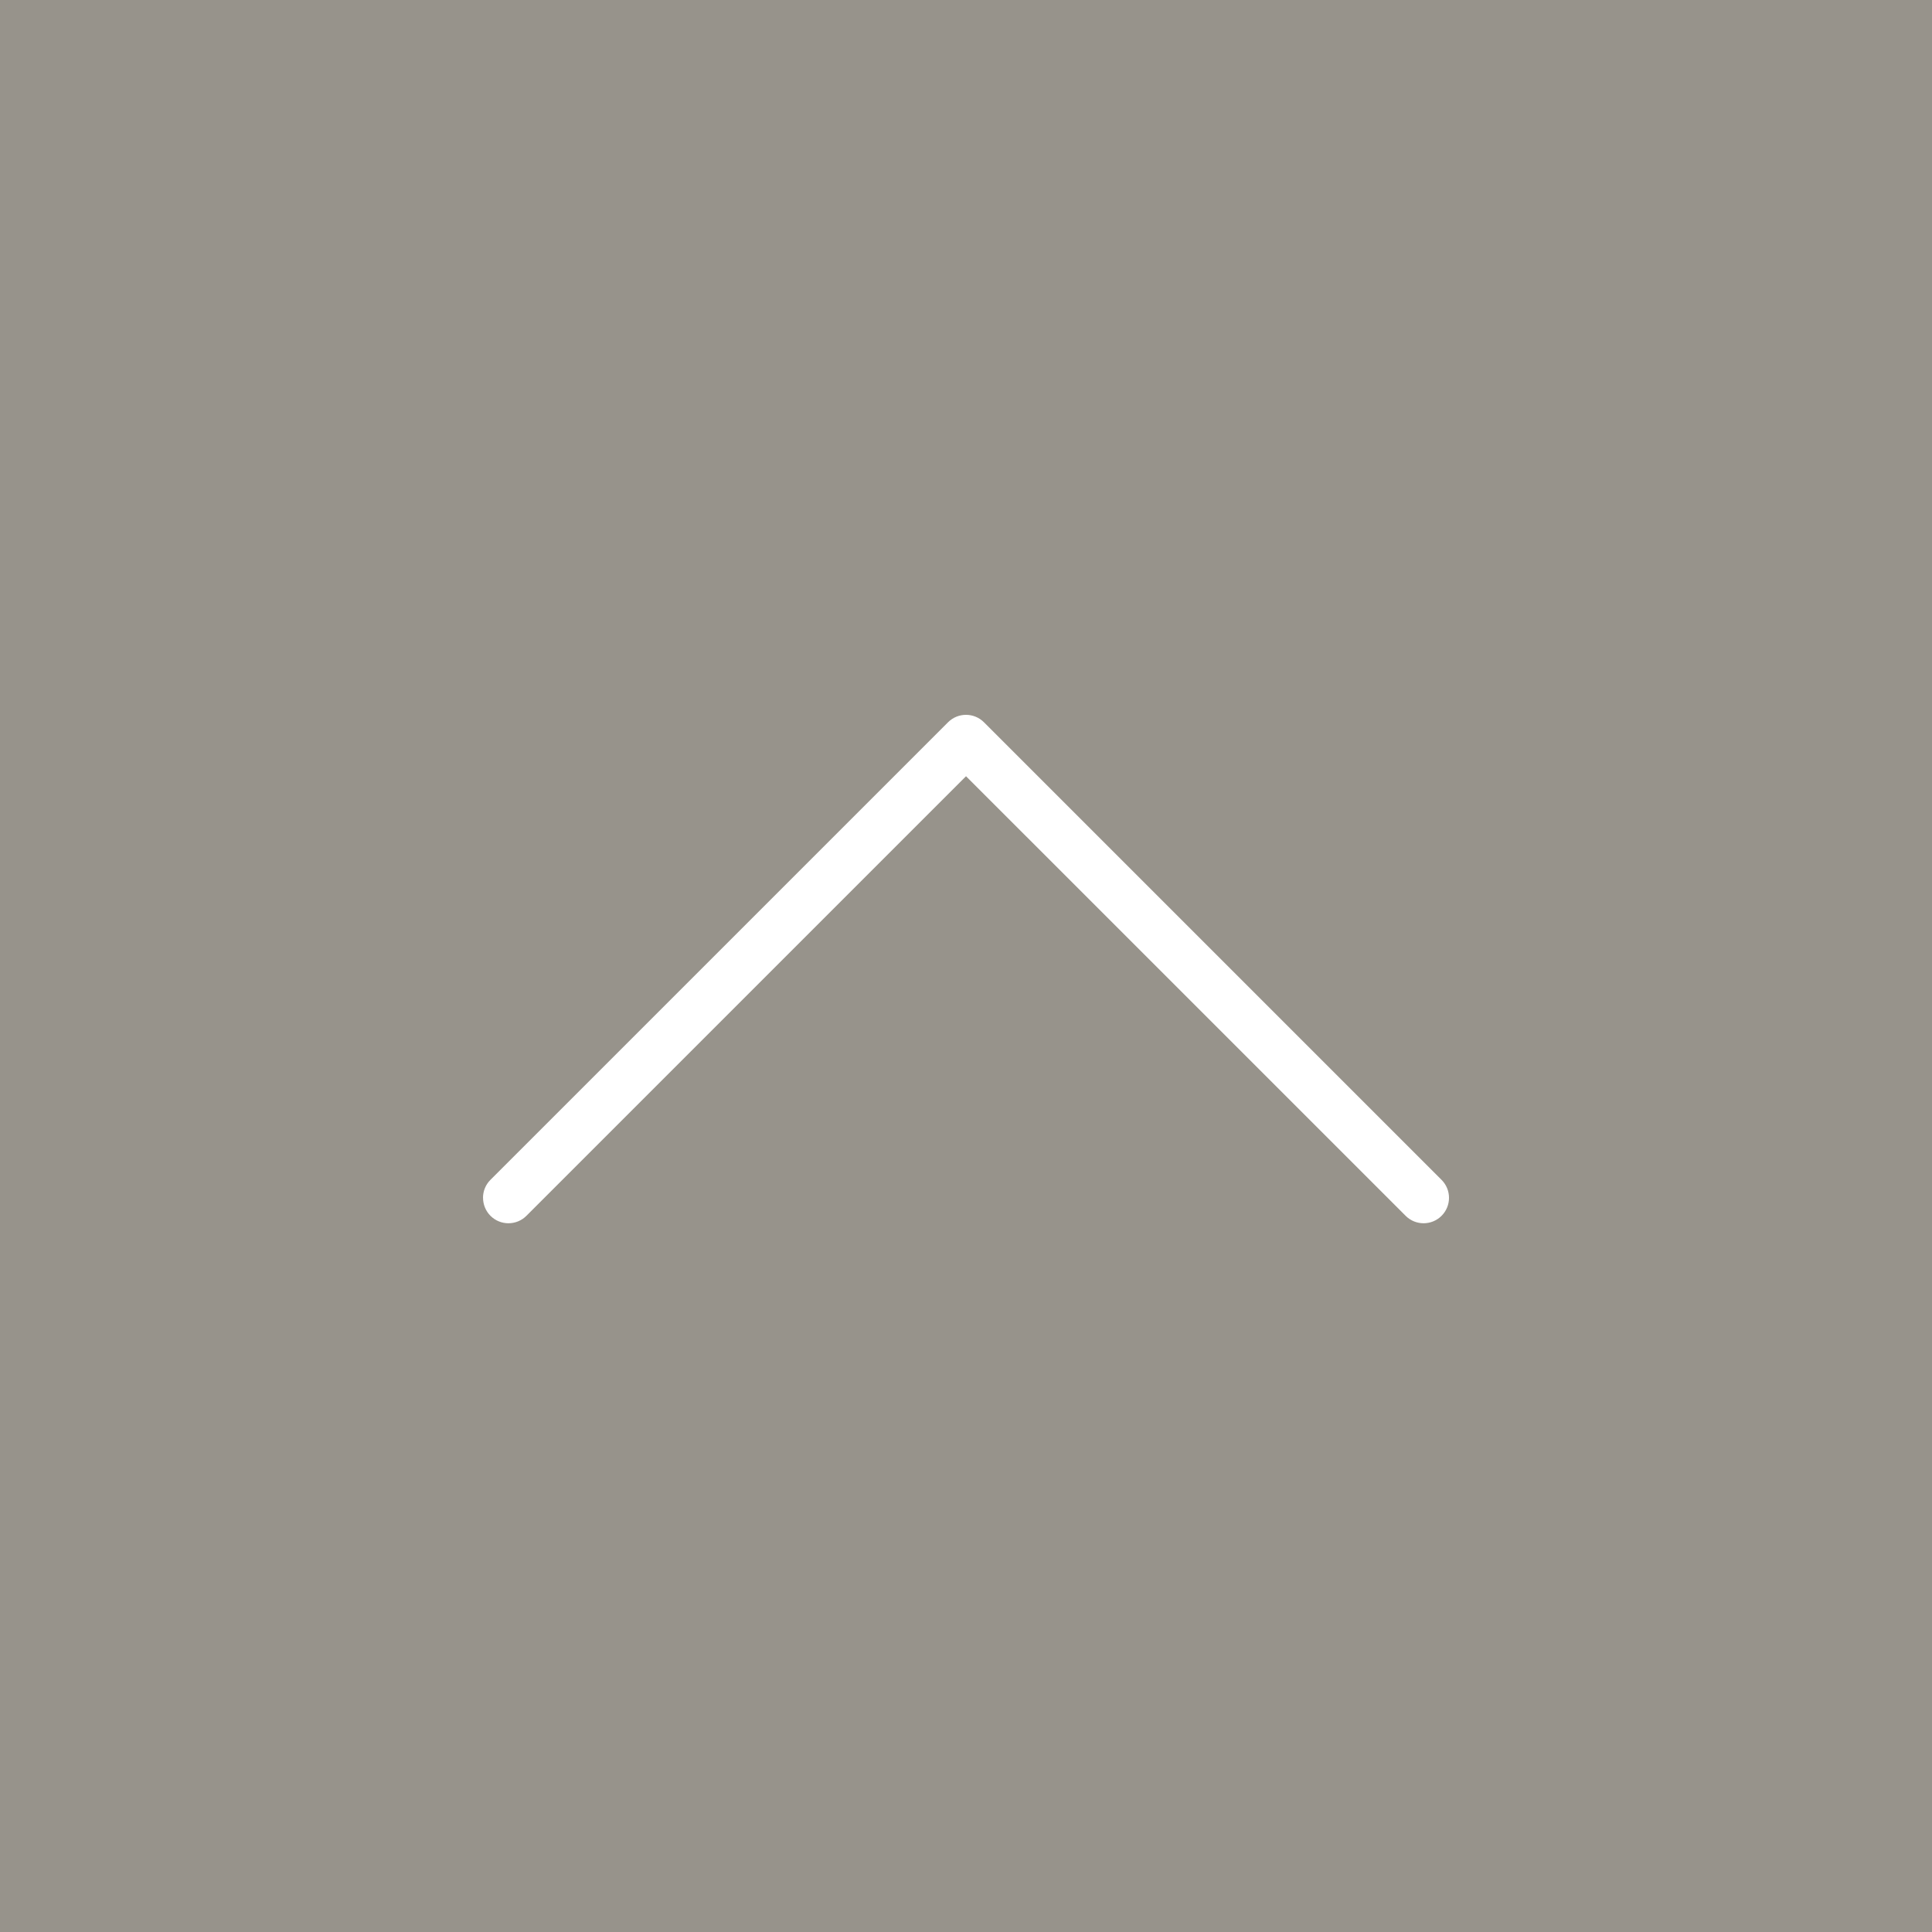
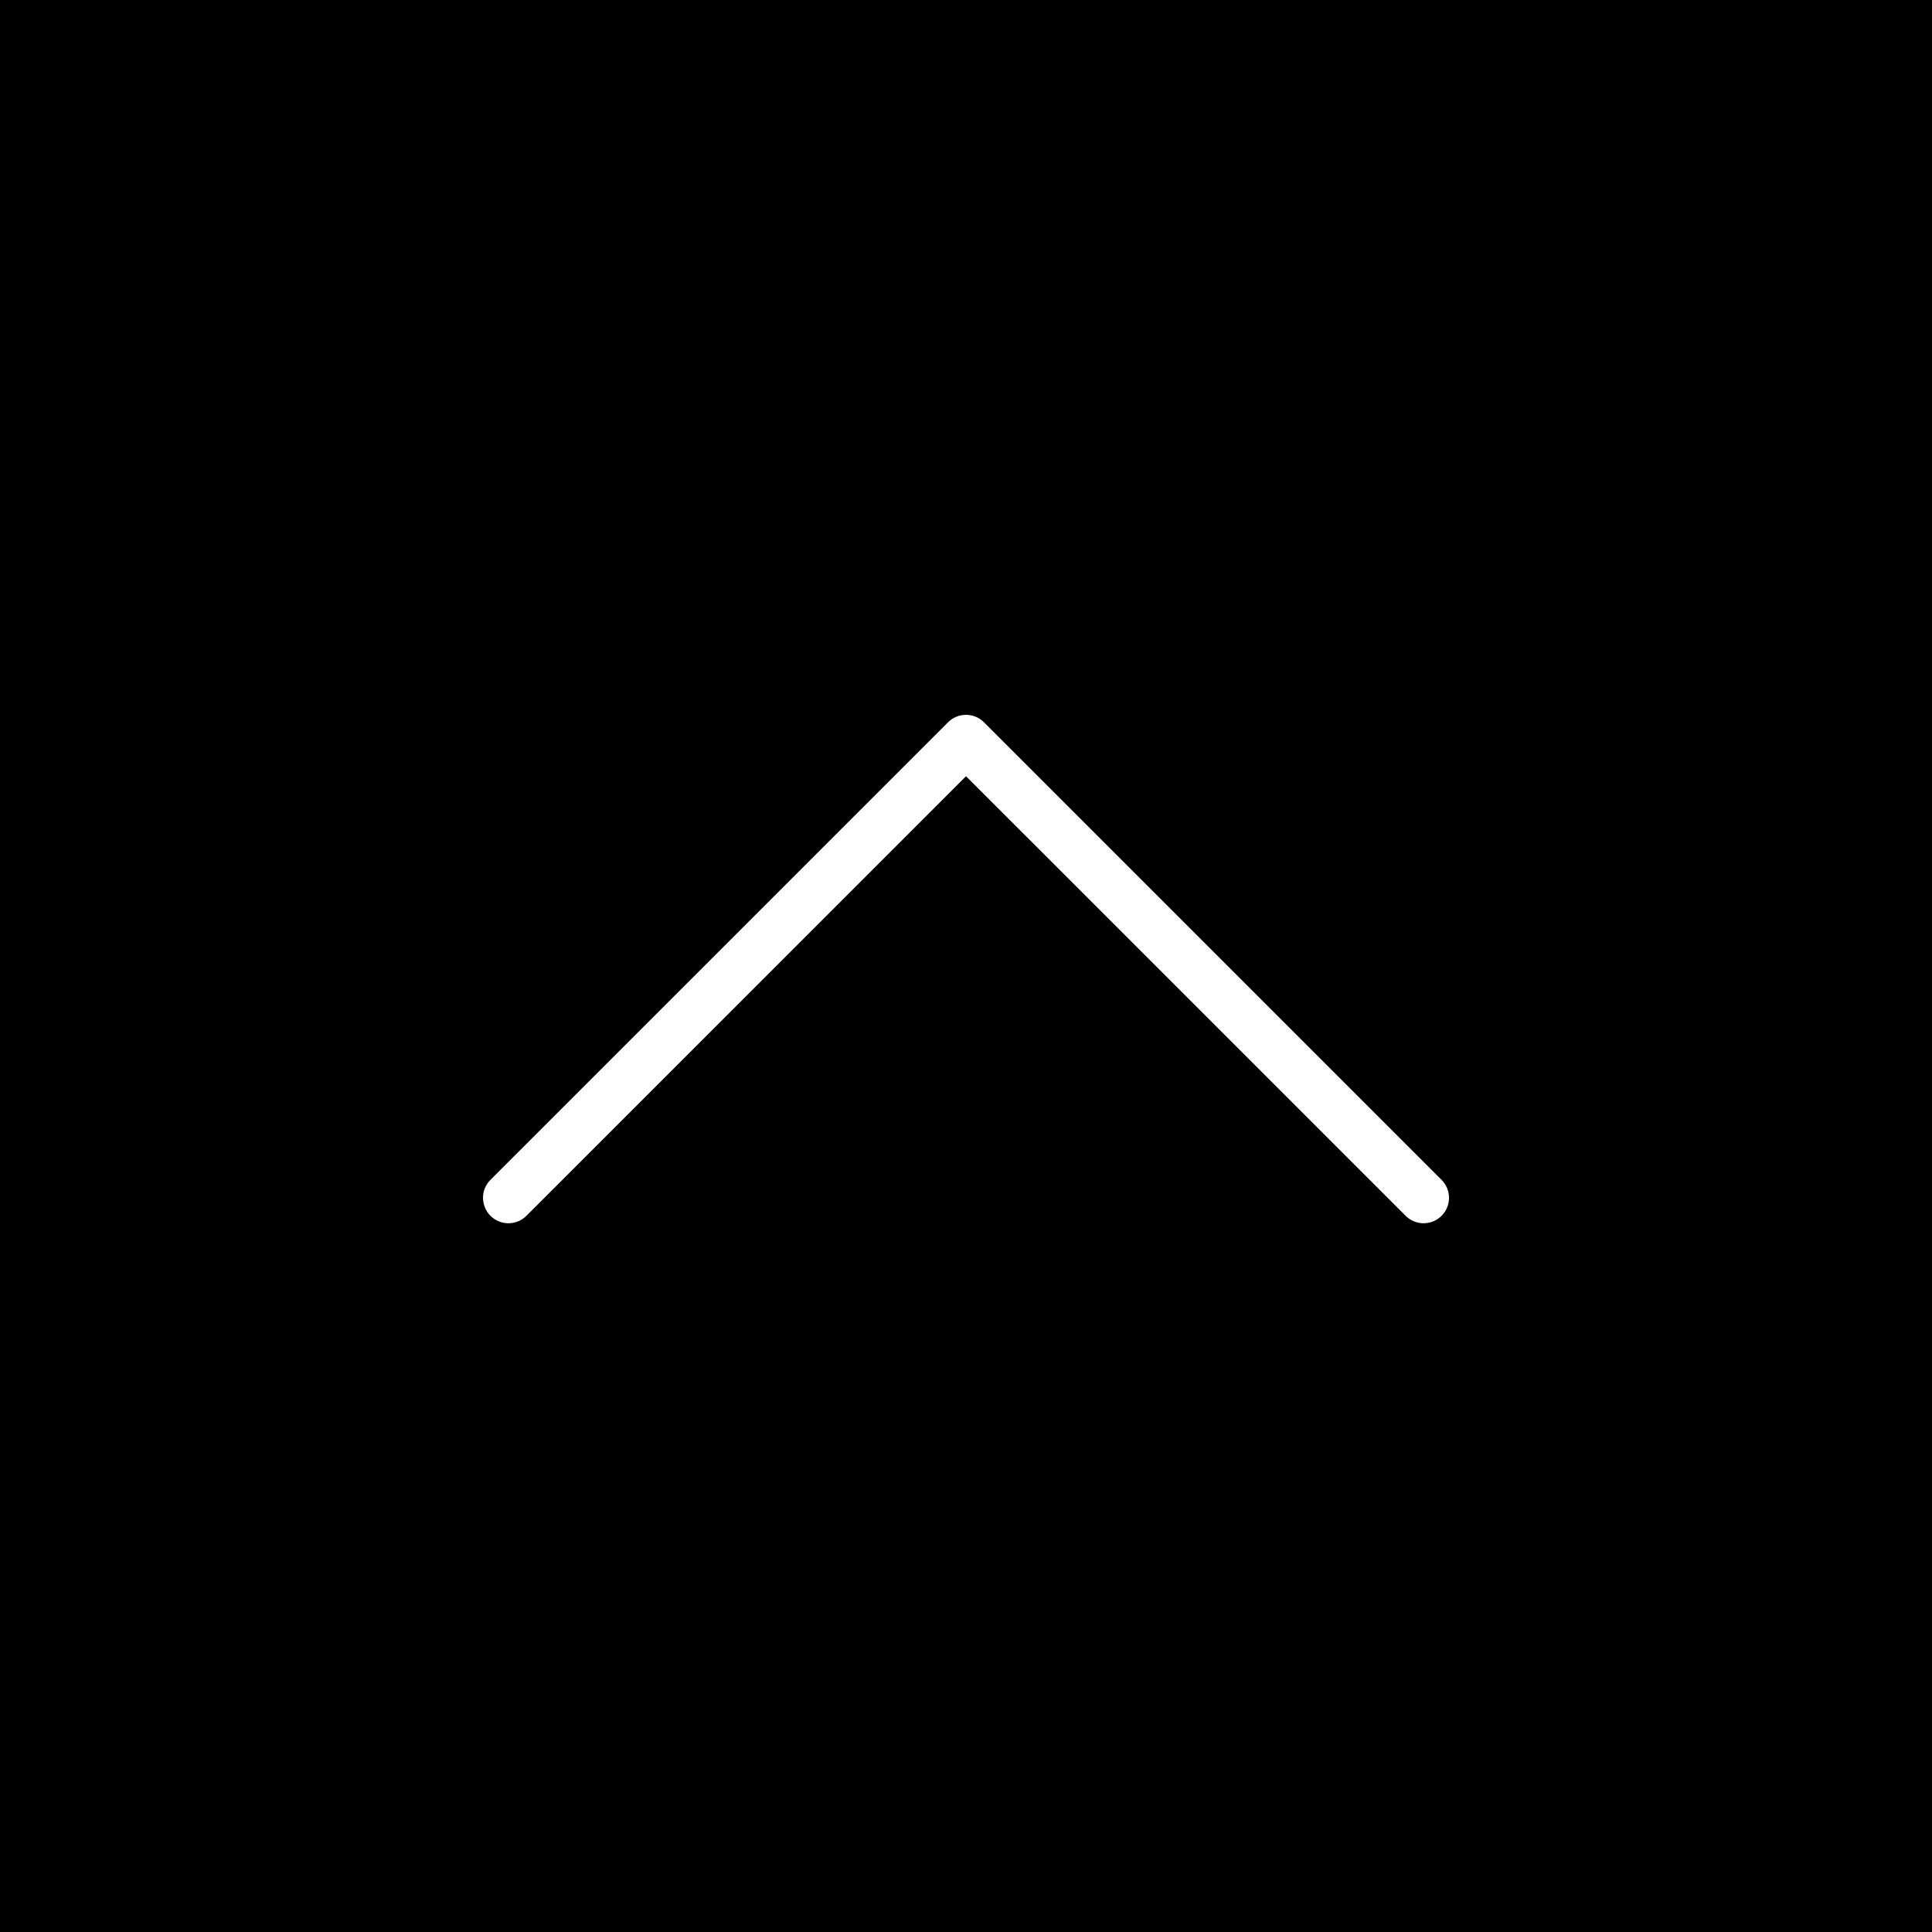
<svg xmlns="http://www.w3.org/2000/svg" xmlns:xlink="http://www.w3.org/1999/xlink" width="80" height="80" viewBox="0 0 80 80" version="1.1">
  <g id="Canvas" transform="translate(902 161)">
    <g id="chevron-up">
      <g id="Chevron-up">
        <g id="Rectangle 2">
-           <use xlink:href="#path0_fill" transform="translate(-902 -161)" fill="#97938B" />
+           <use xlink:href="#path0_fill" transform="translate(-902 -161)" fill="#000000" />
        </g>
        <g id="Vector">
          <use xlink:href="#path1_fill" transform="translate(-882 -131.4)" fill="#fff" />
        </g>
      </g>
    </g>
  </g>
  <defs>
    <path id="path0_fill" d="M 0 0L 80 0L 80 80L 0 80L 0 0Z" />
    <path id="path1_fill" d="M 0.002 19.999C 0.002 20.269 0.105 20.538 0.309 20.744C 0.72 21.155 1.387 21.155 1.798 20.744L 20.001 2.542L 38.204 20.744C 38.614 21.155 39.282 21.155 39.692 20.744C 40.103 20.334 40.103 19.667 39.692 19.256L 20.744 0.308C 20.333 -0.103 19.666 -0.103 19.256 0.308L 0.307 19.256C 0.101 19.462 -1.00005e-10 19.732 -1.00005e-10 20.001L 0.002 19.999Z" />
  </defs>
</svg>
